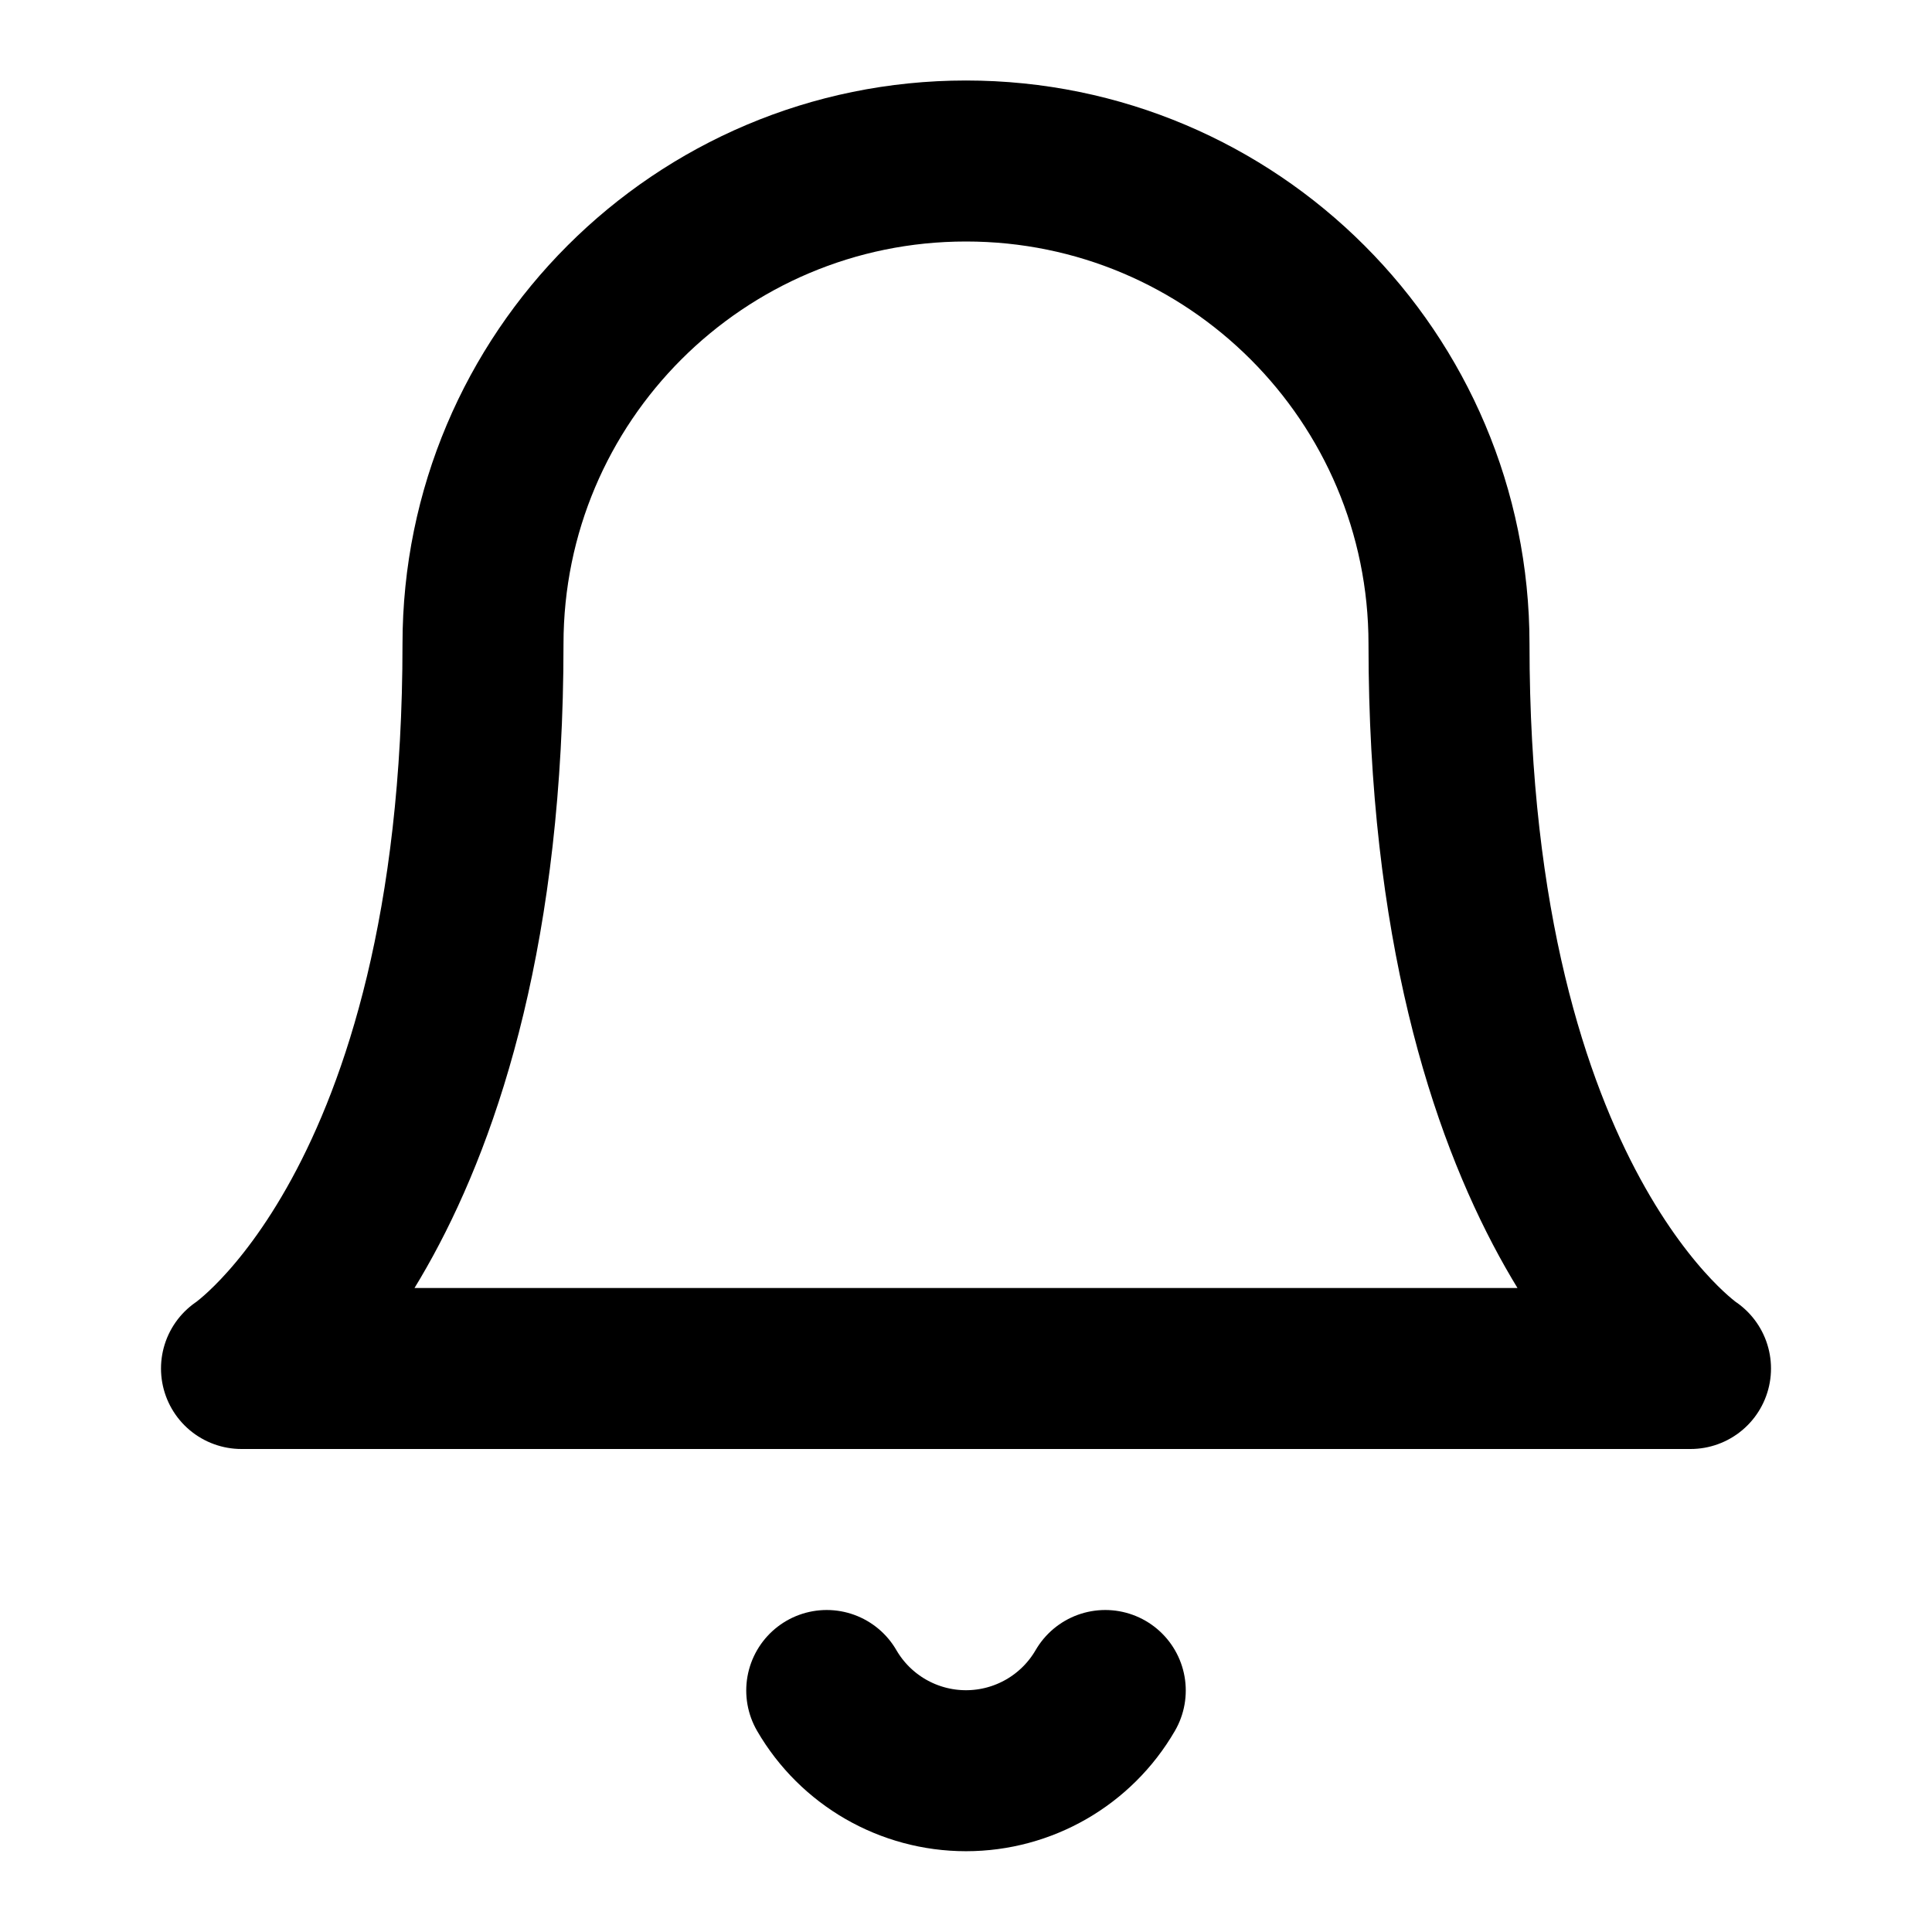
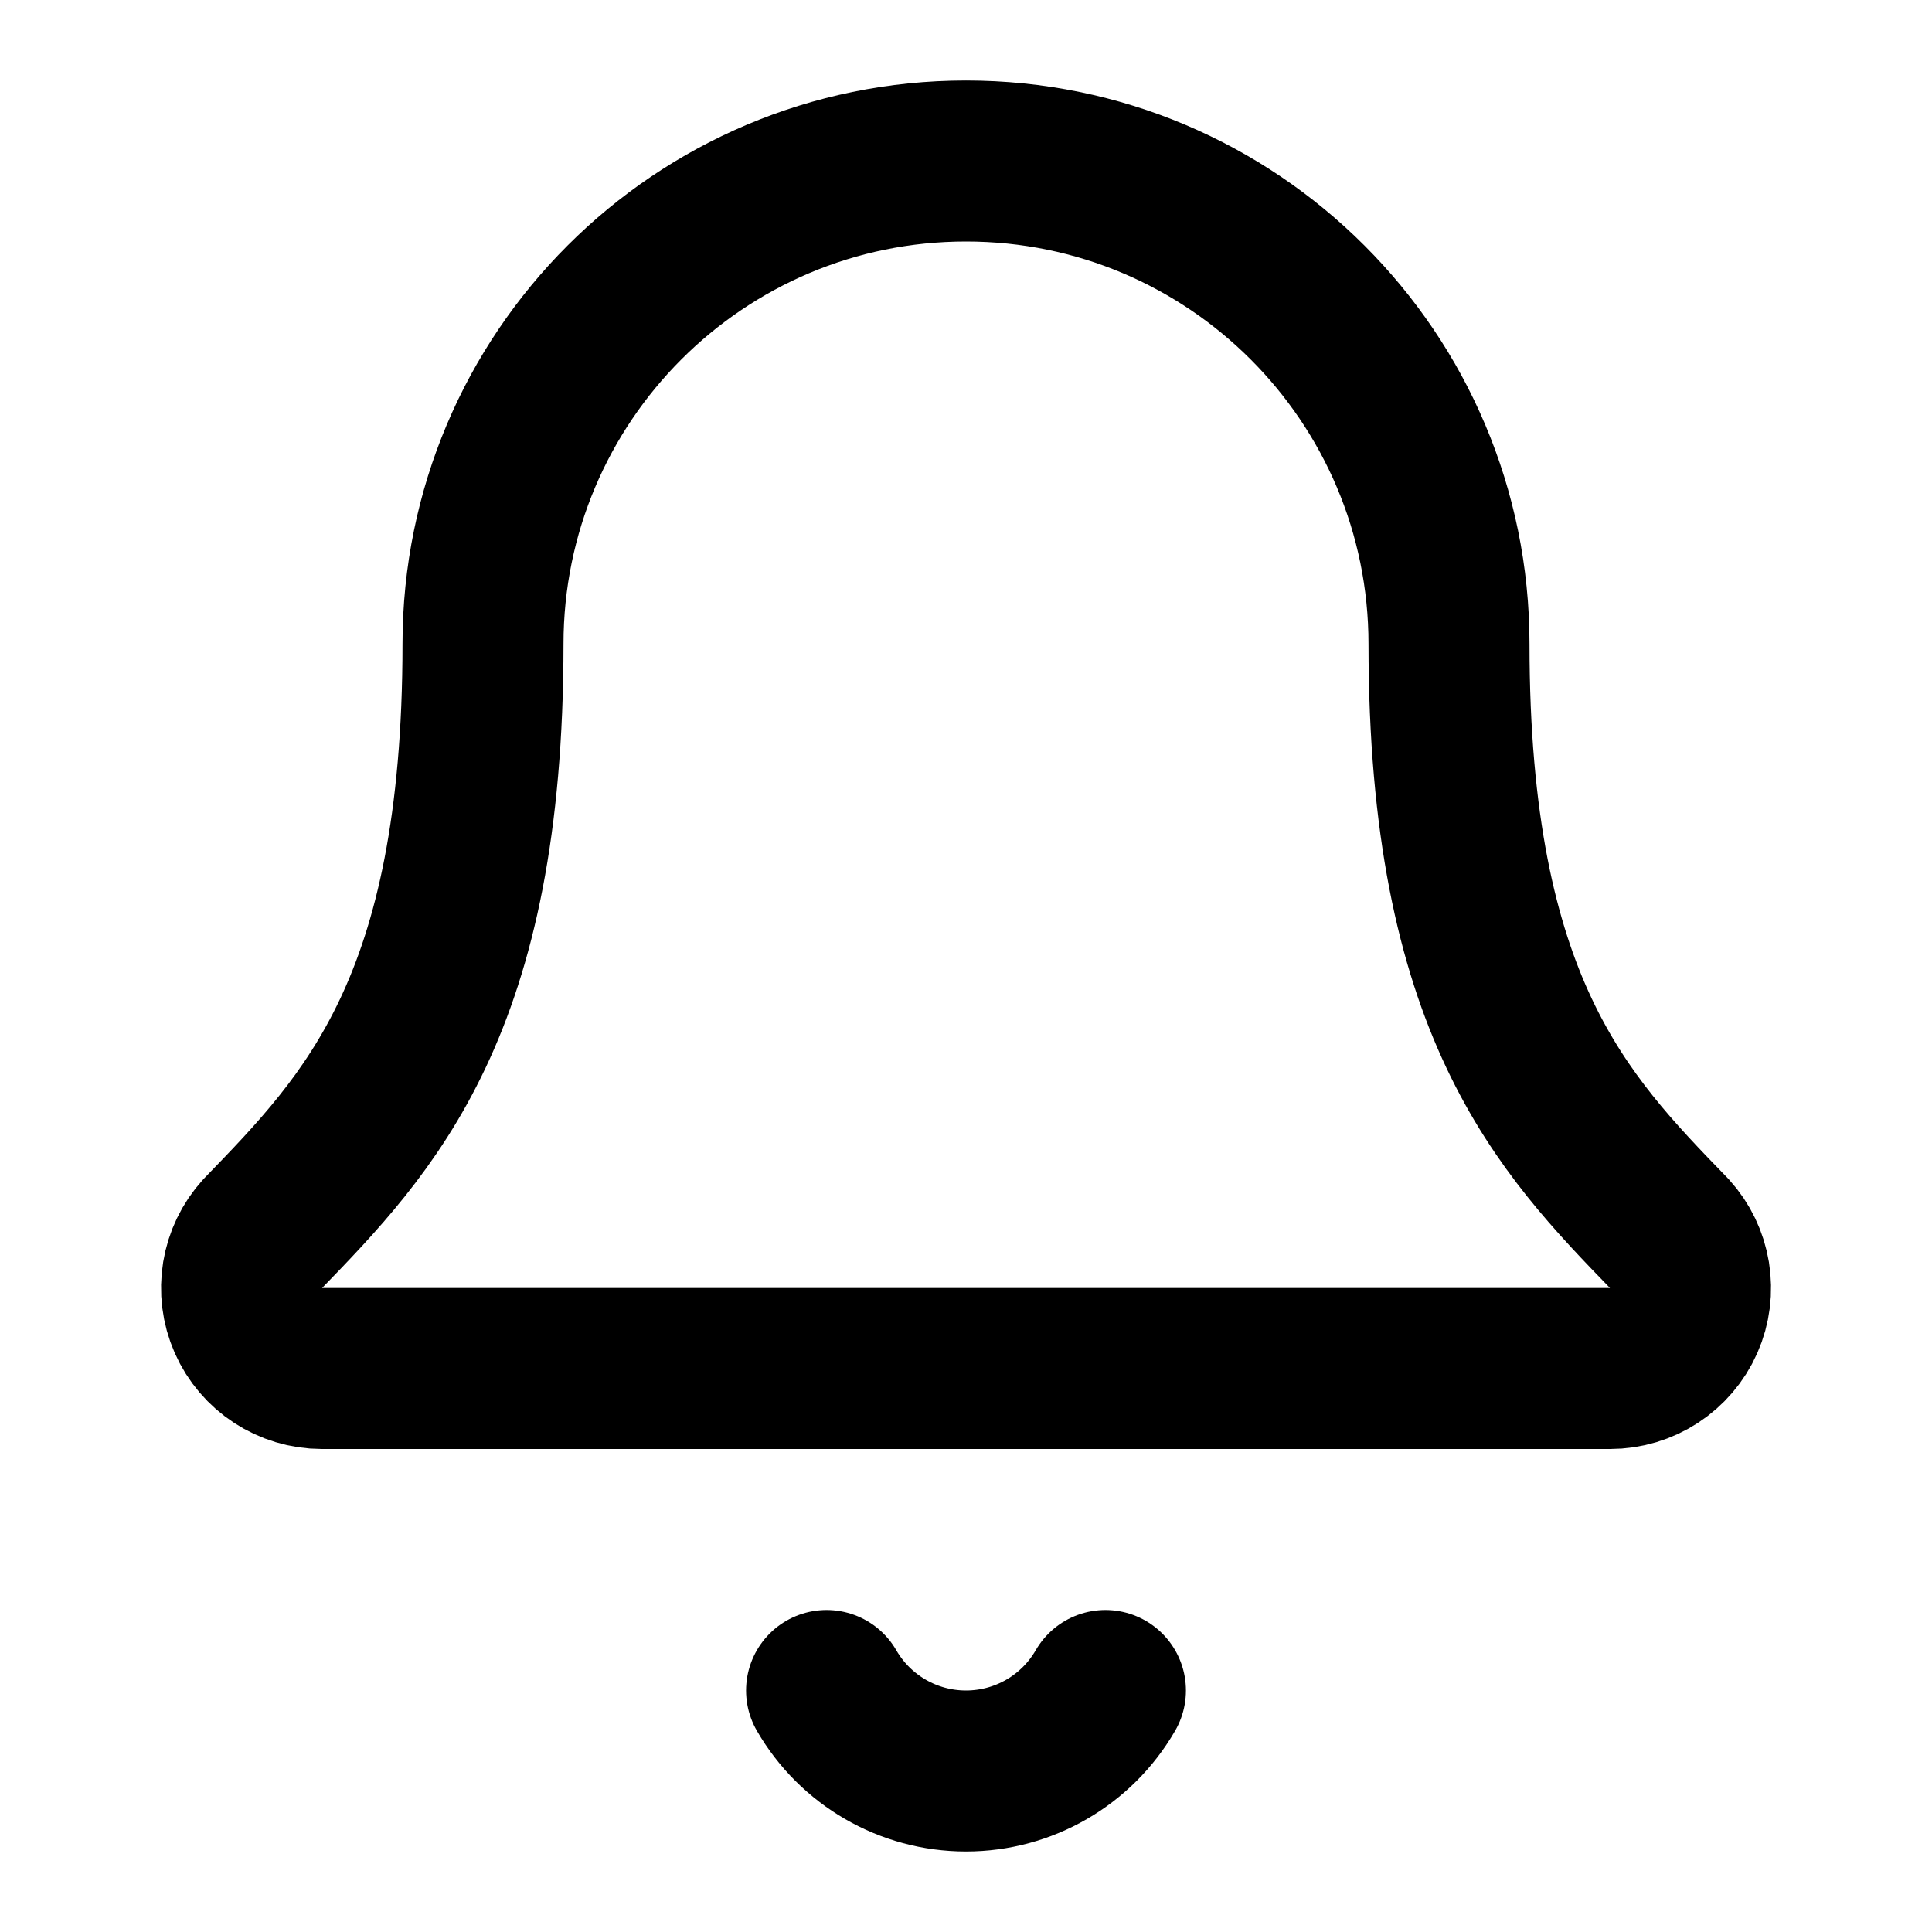
<svg xmlns="http://www.w3.org/2000/svg" width="24" height="24" viewBox="0 0 24 24" fill="none" stroke="currentColor" stroke-width="2" stroke-linecap="round" stroke-linejoin="round">
-   <path d="M18 8A6 6 0 0 0 6 8c0 7-3 9-3 9h18s-3-2-3-9" />
-   <path d="M13.73 21a2 2 0 0 1-3.46 0" />
+   <path d="M10.268 21a2 2 0 0 0 3.464 0" />
+   <path d="M3.262 15.326A1 1 0 0 0 4 17h16a1 1 0 0 0 .74-1.673C19.41 13.956 18 12.499 18 8A6 6 0 0 0 6 8c0 4.499-1.411 5.956-2.738 7.326" />
</svg>
